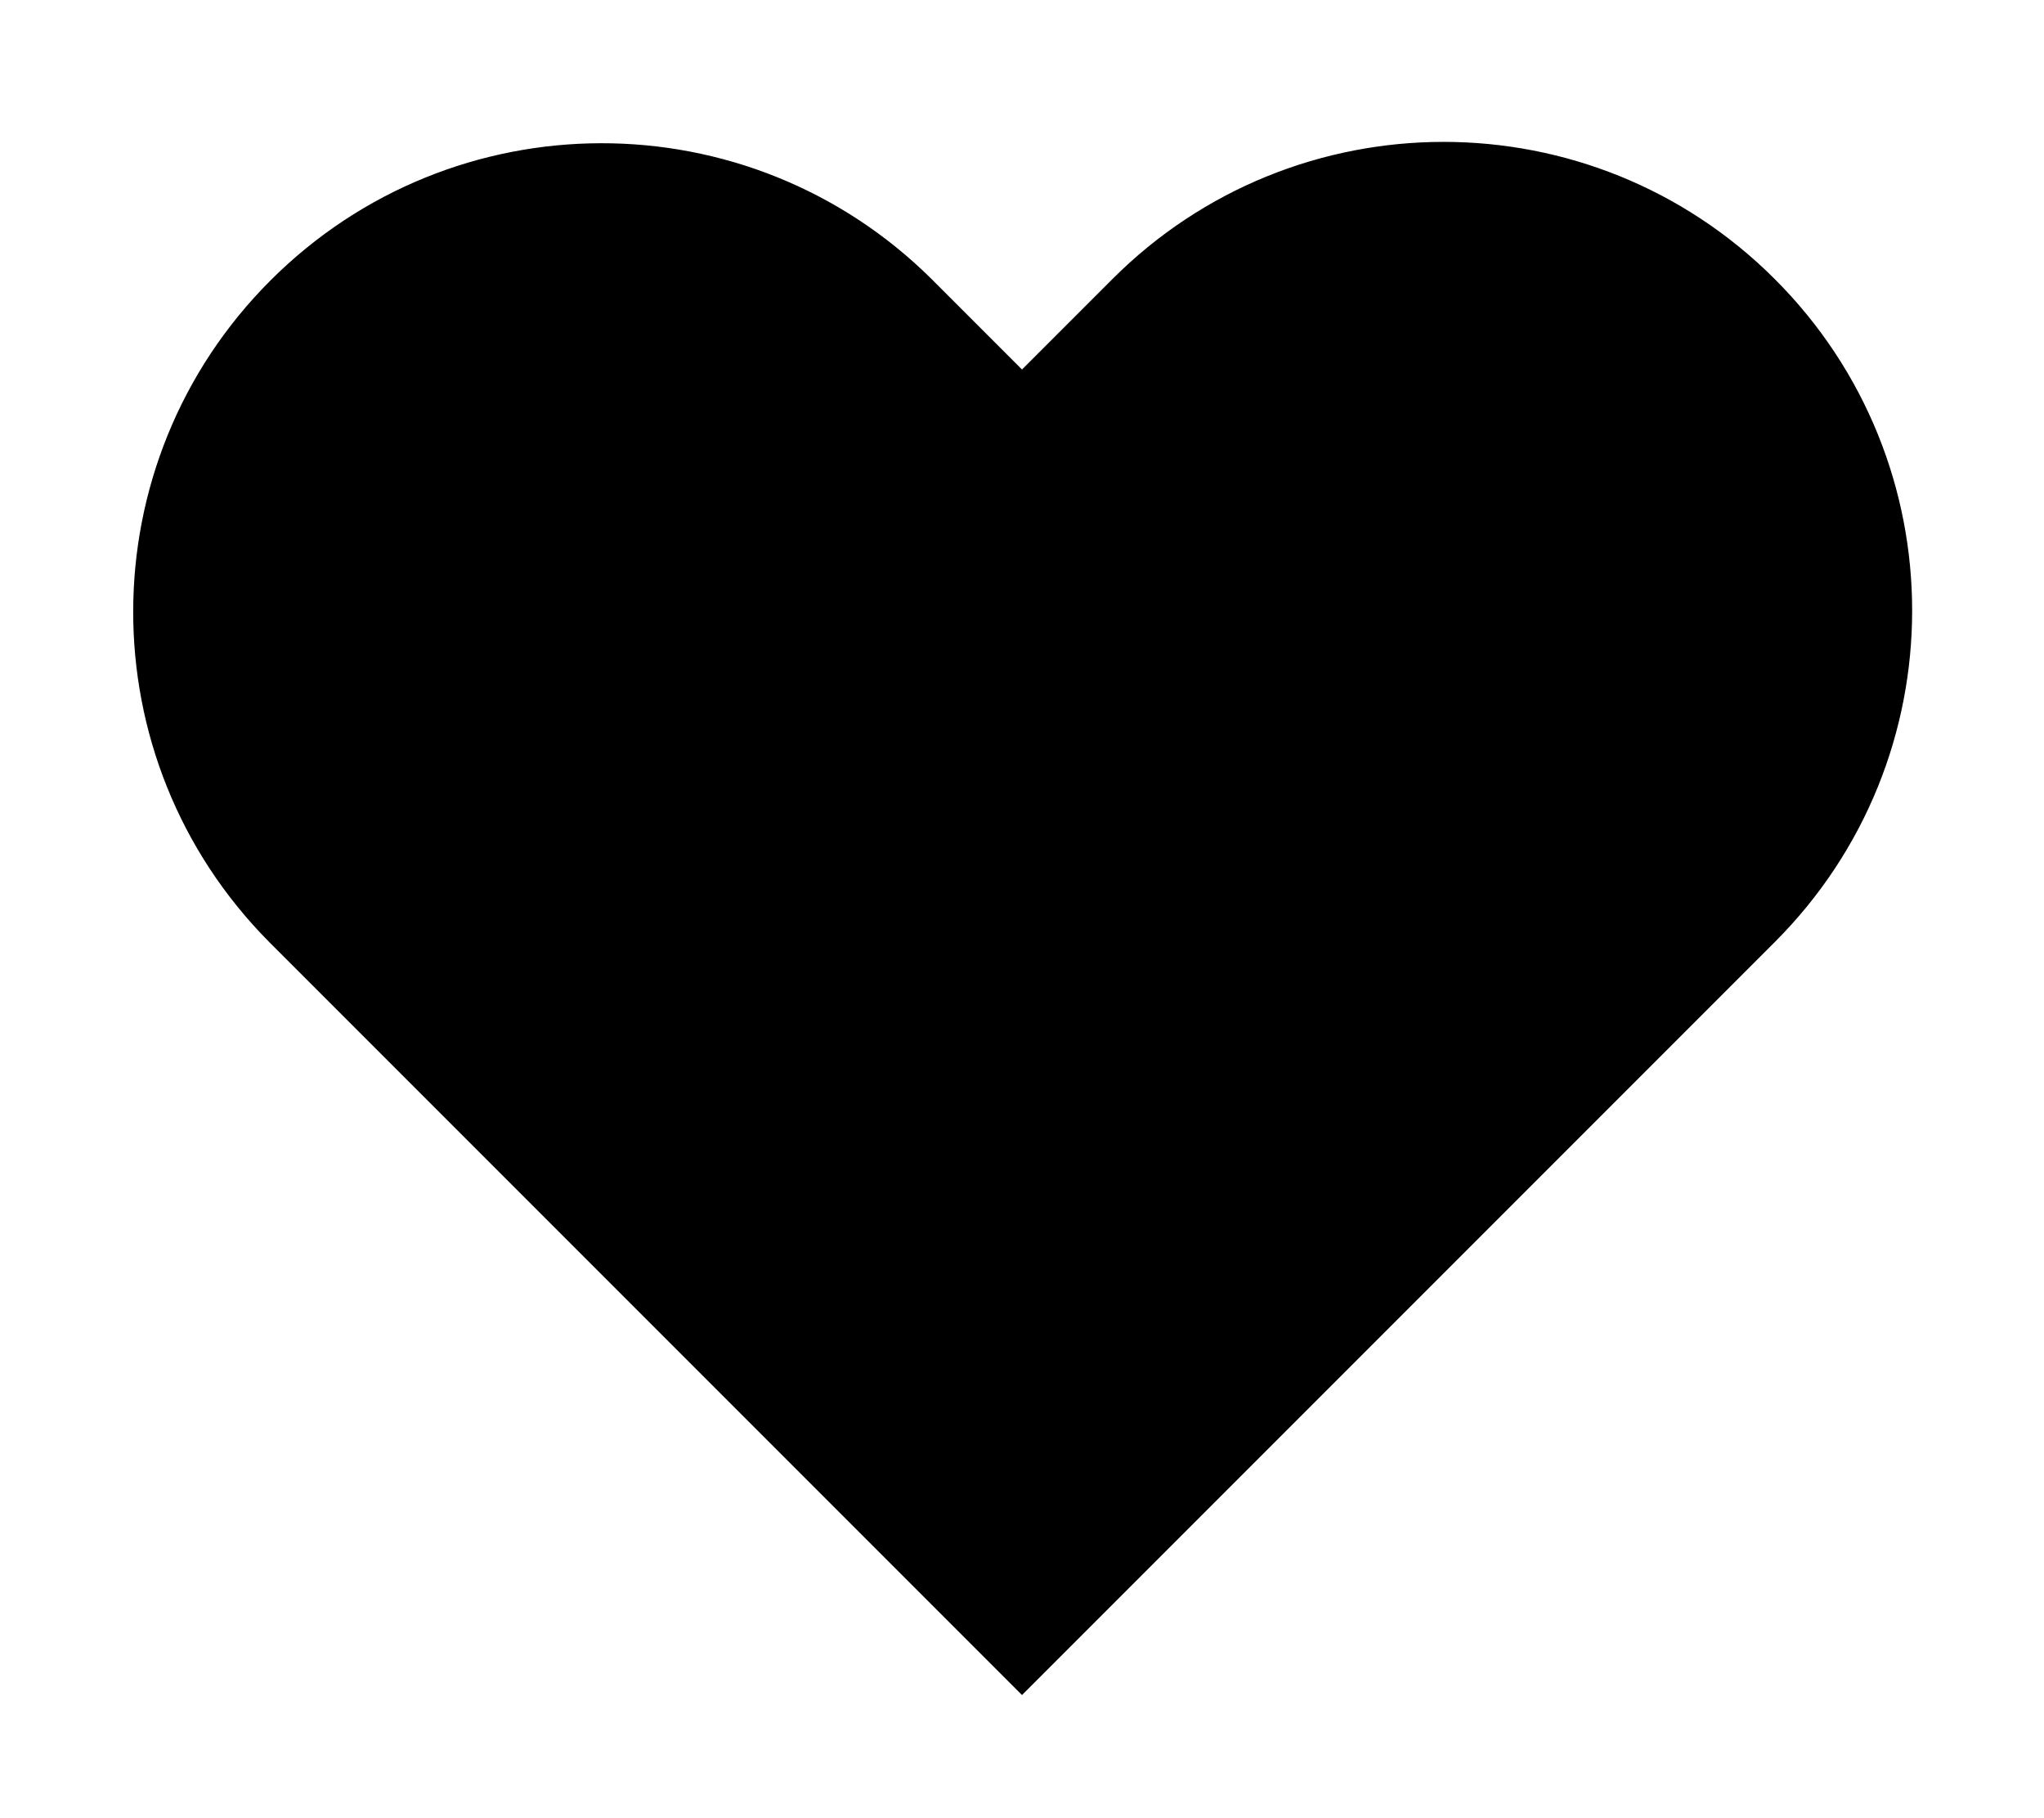
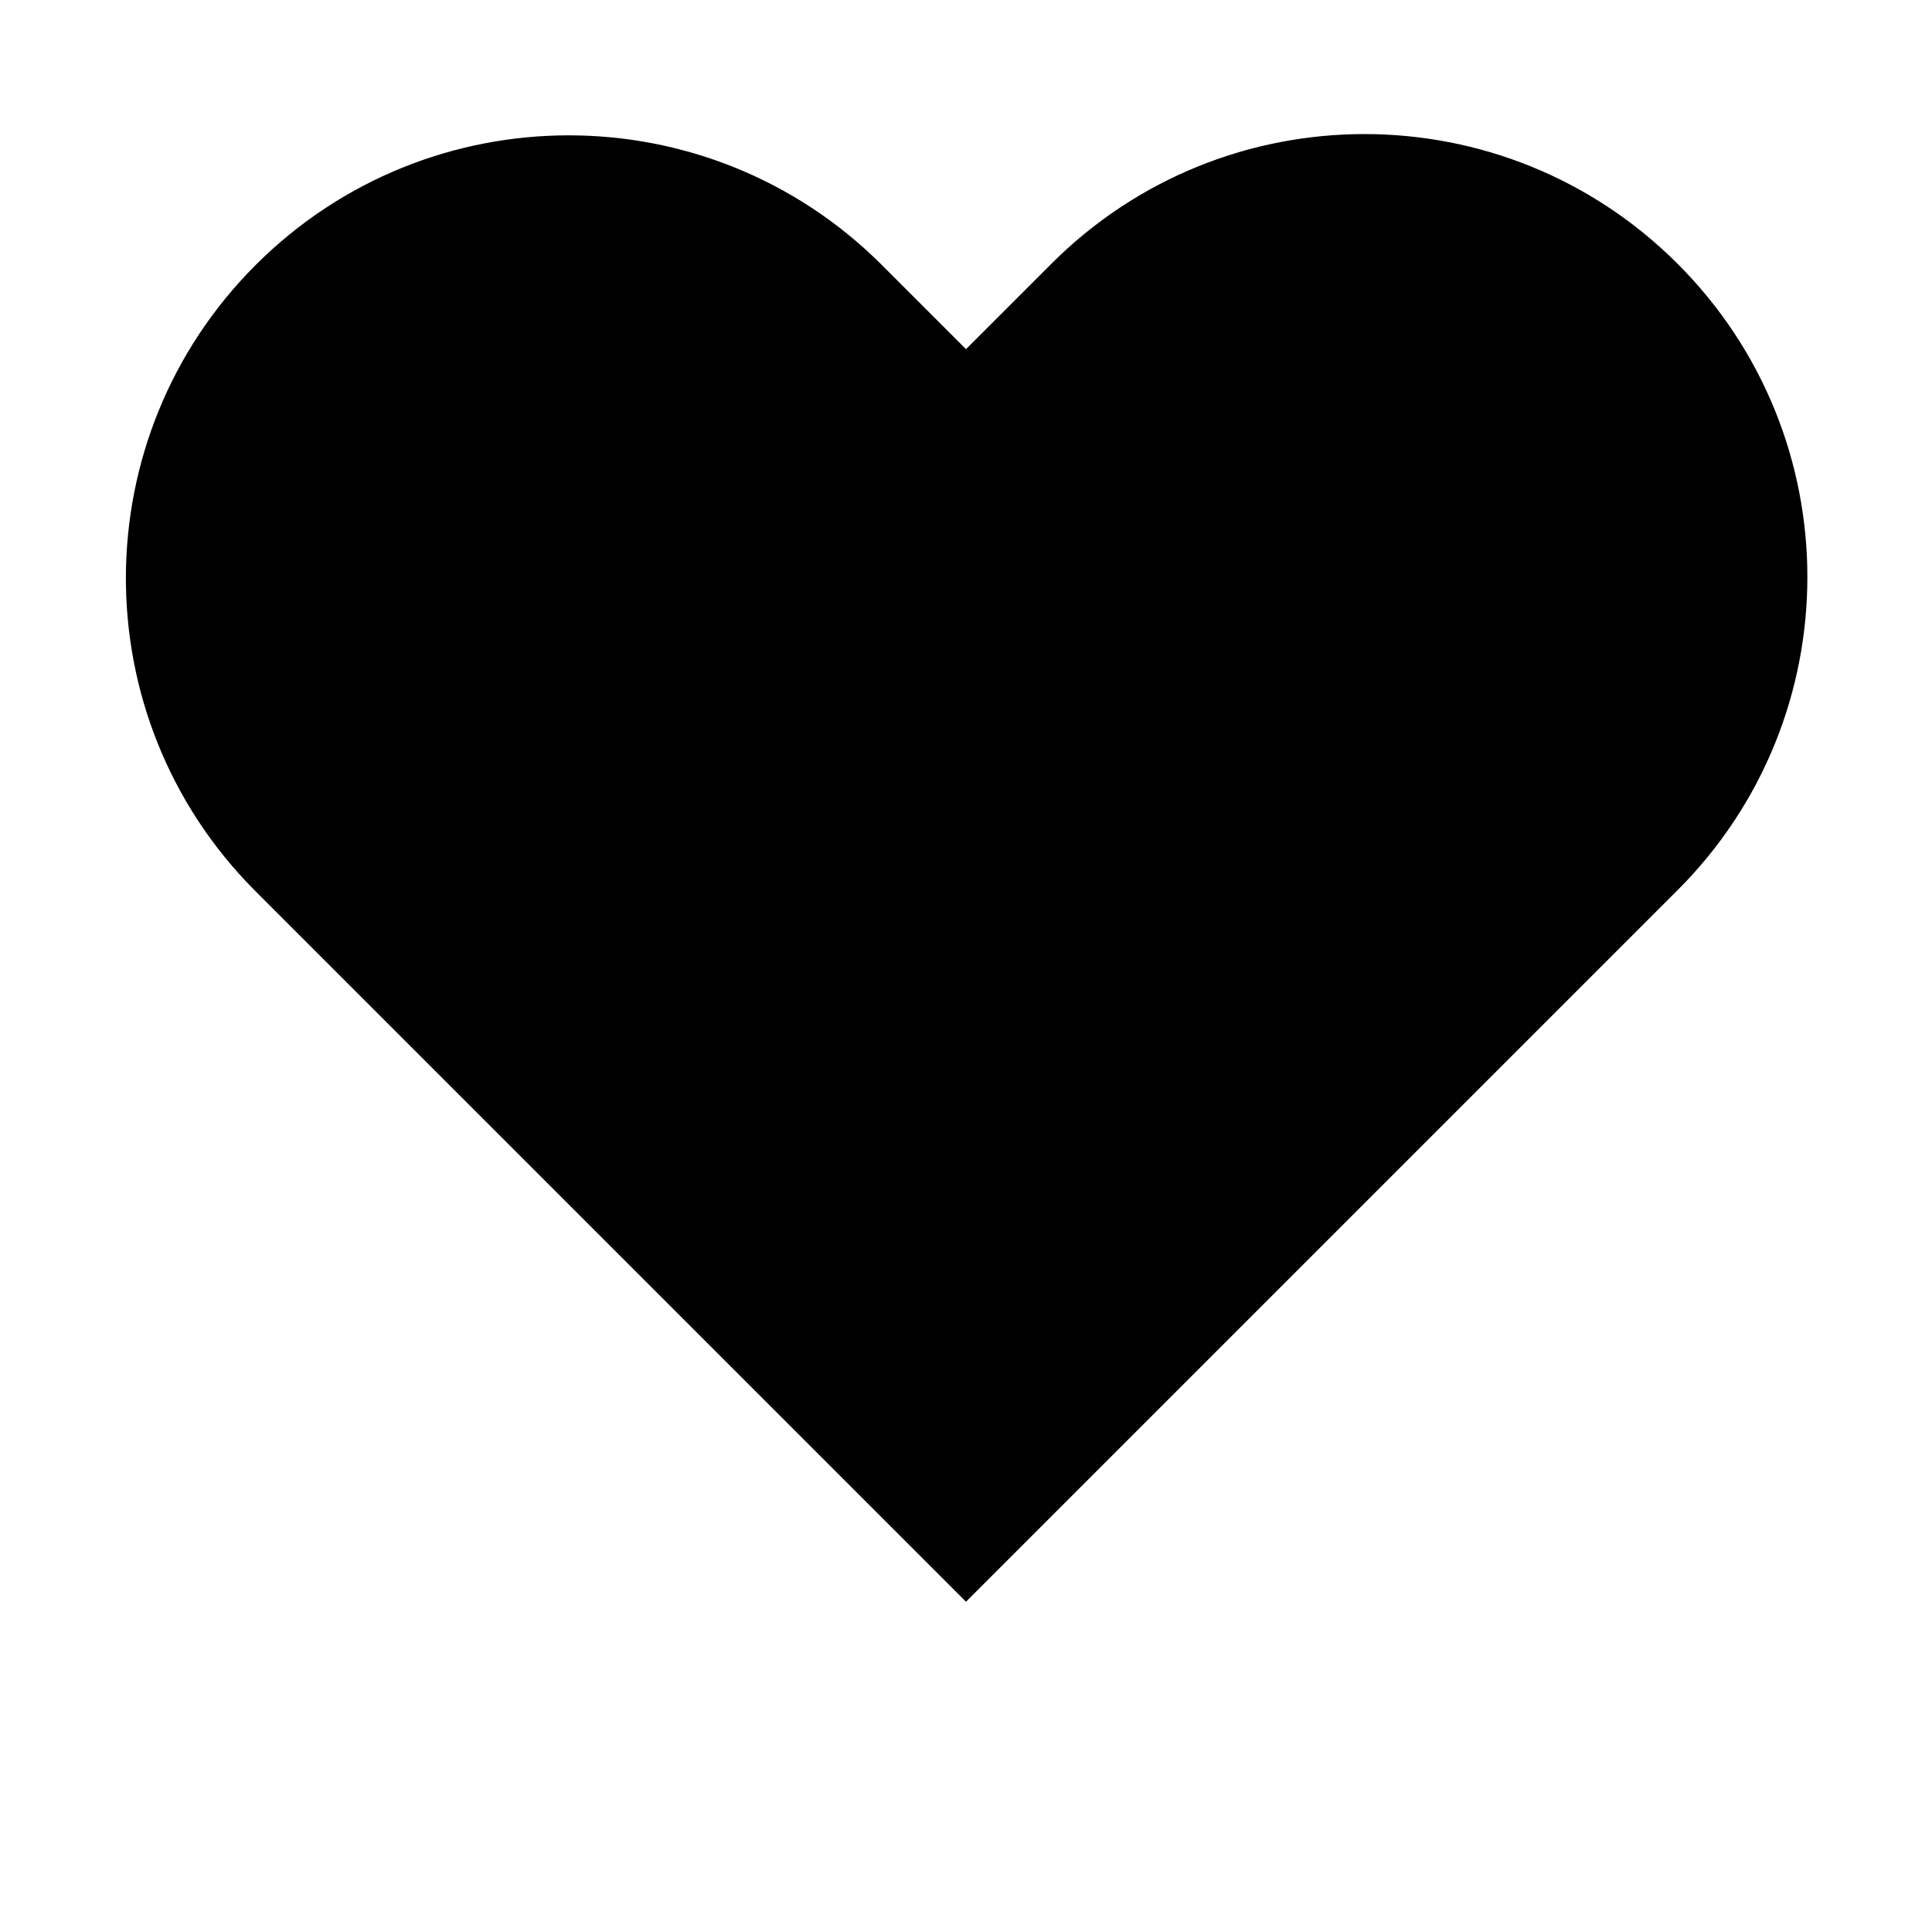
- <svg xmlns="http://www.w3.org/2000/svg" viewBox="0 0 18 16">
+ <svg xmlns="http://www.w3.org/2000/svg" width="18" height="18" viewBox="0 0 18 18">
  <path stroke-linecap="round" stroke-linejoin="round" stroke-opacity=".8" stroke-width="1.5" d="M15.63 2.458a4.125 4.125 0 0 0-5.835 0L9 3.253l-.795-.795A4.126 4.126 0 0 0 2.37 8.293l.795.795L9 14.923l5.835-5.835.795-.795a4.125 4.125 0 0 0 0-5.835Z" />
</svg>
